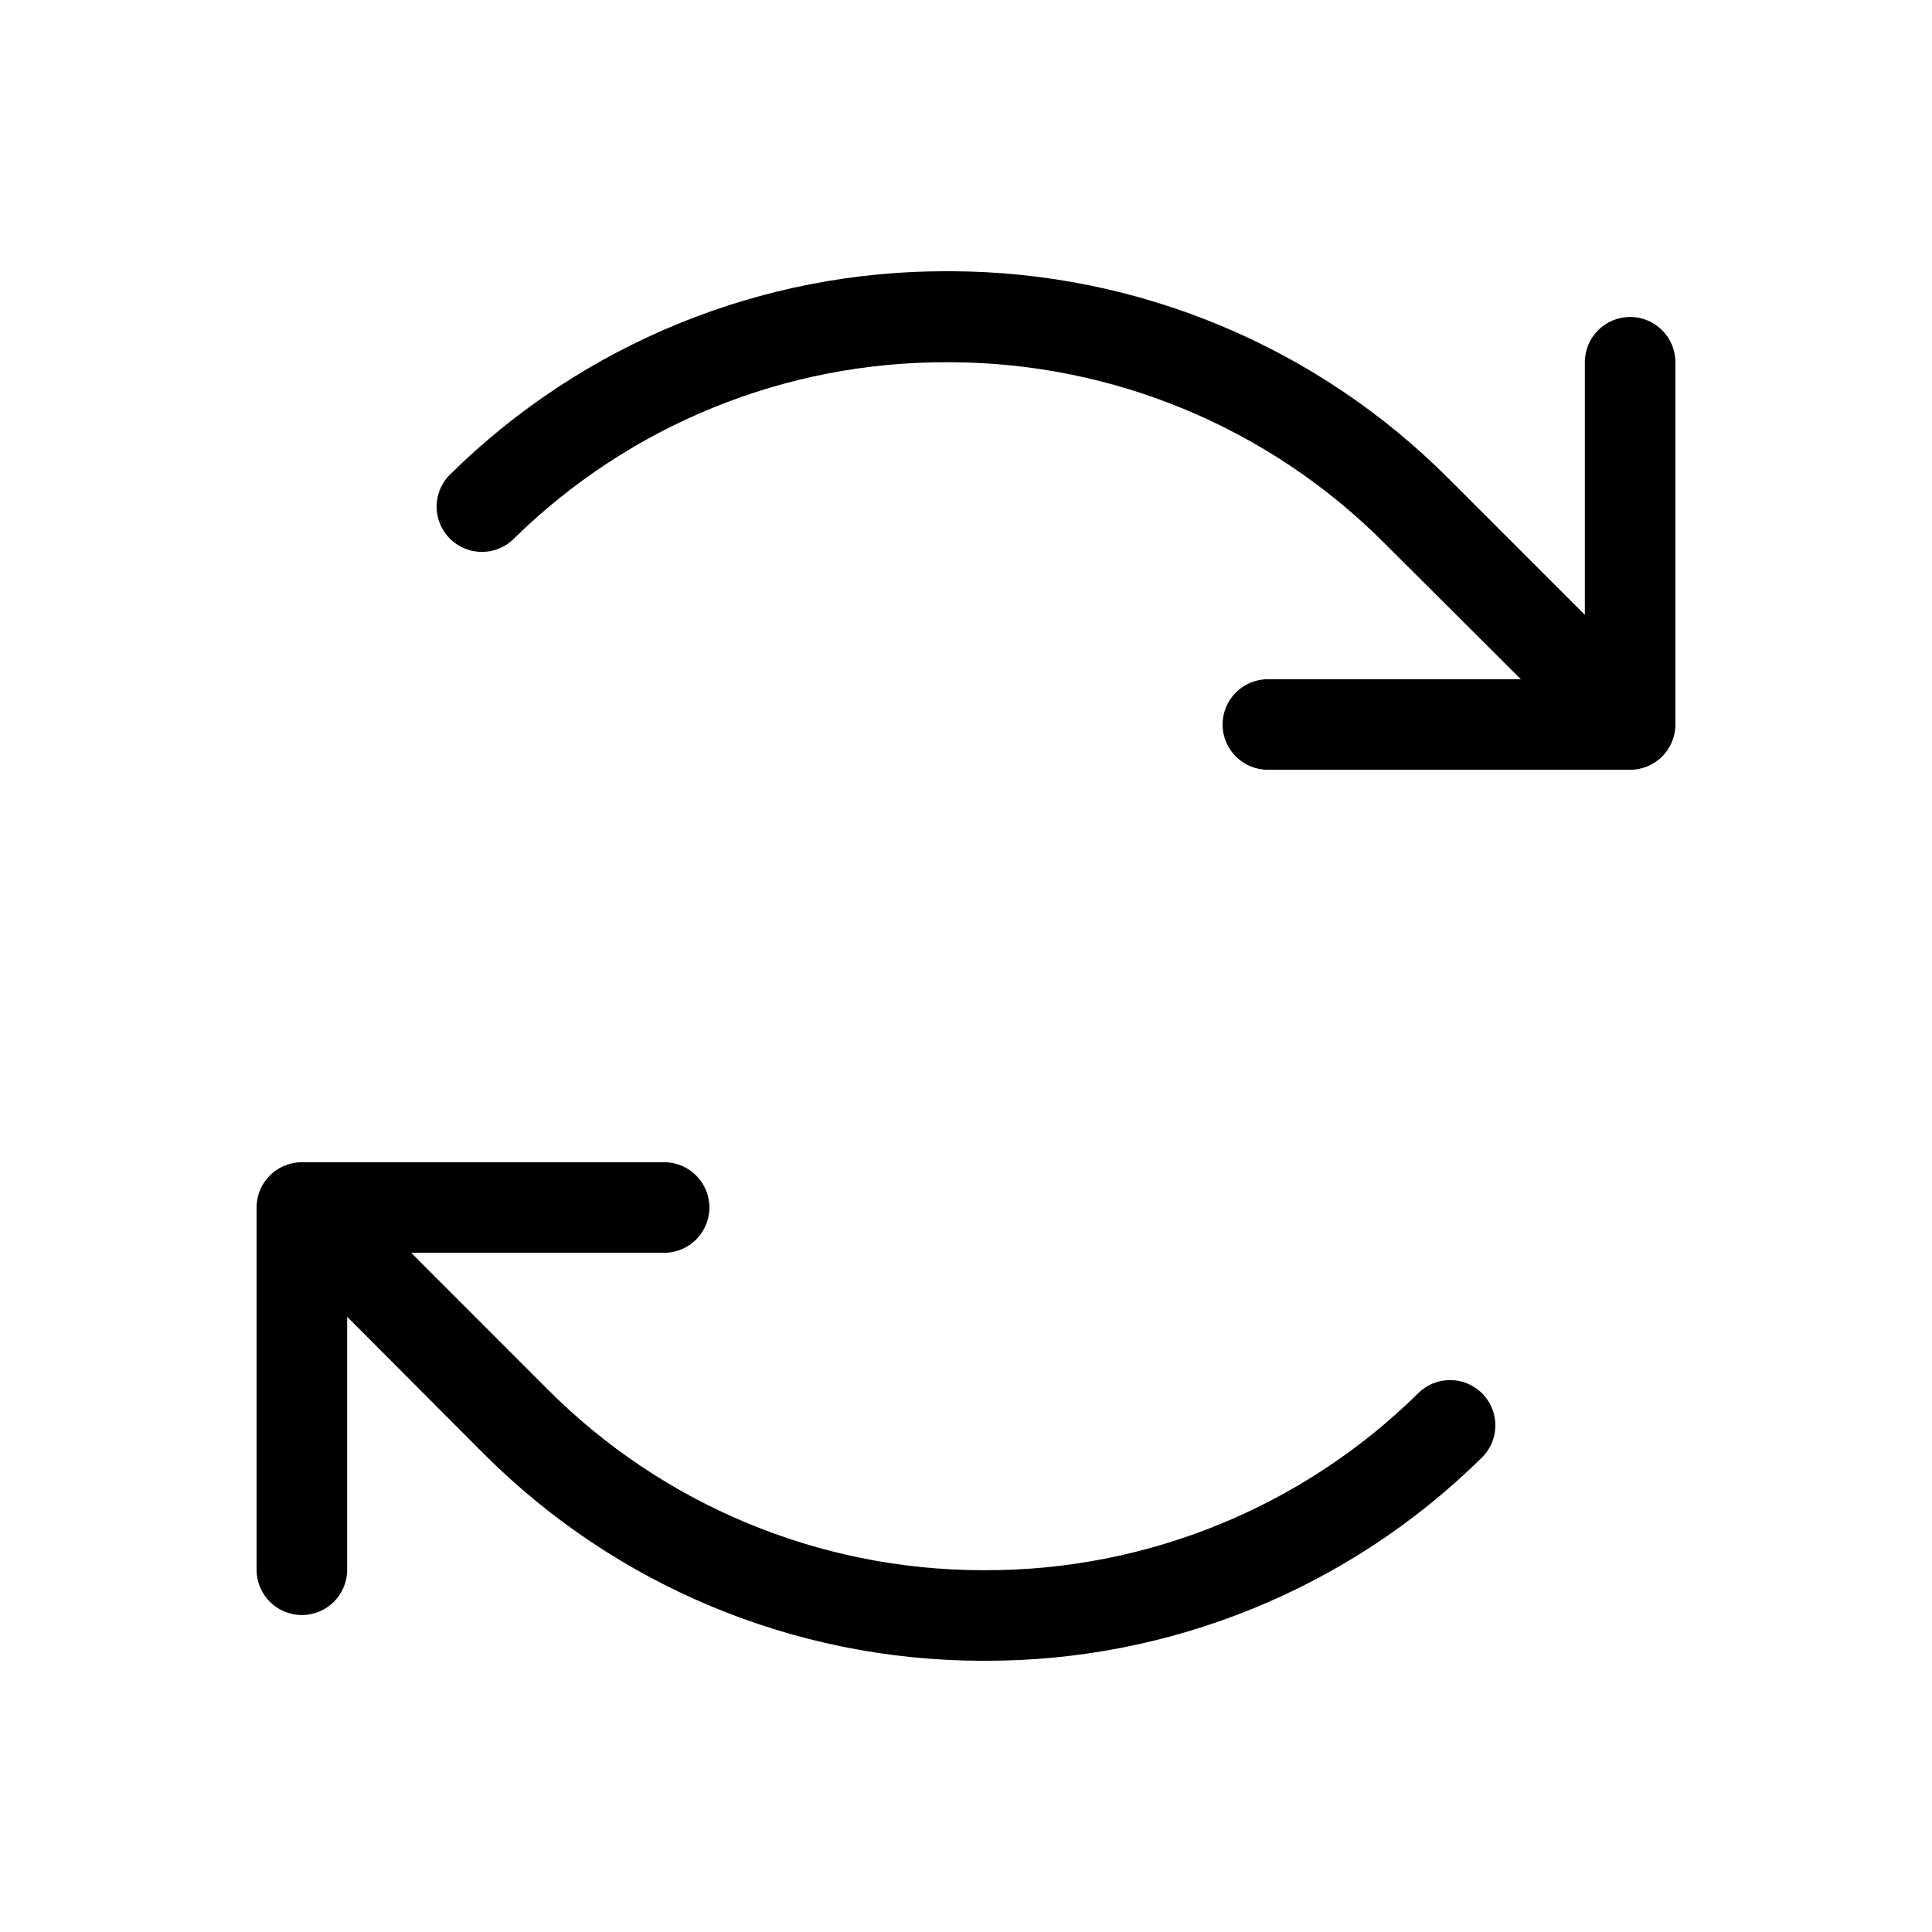
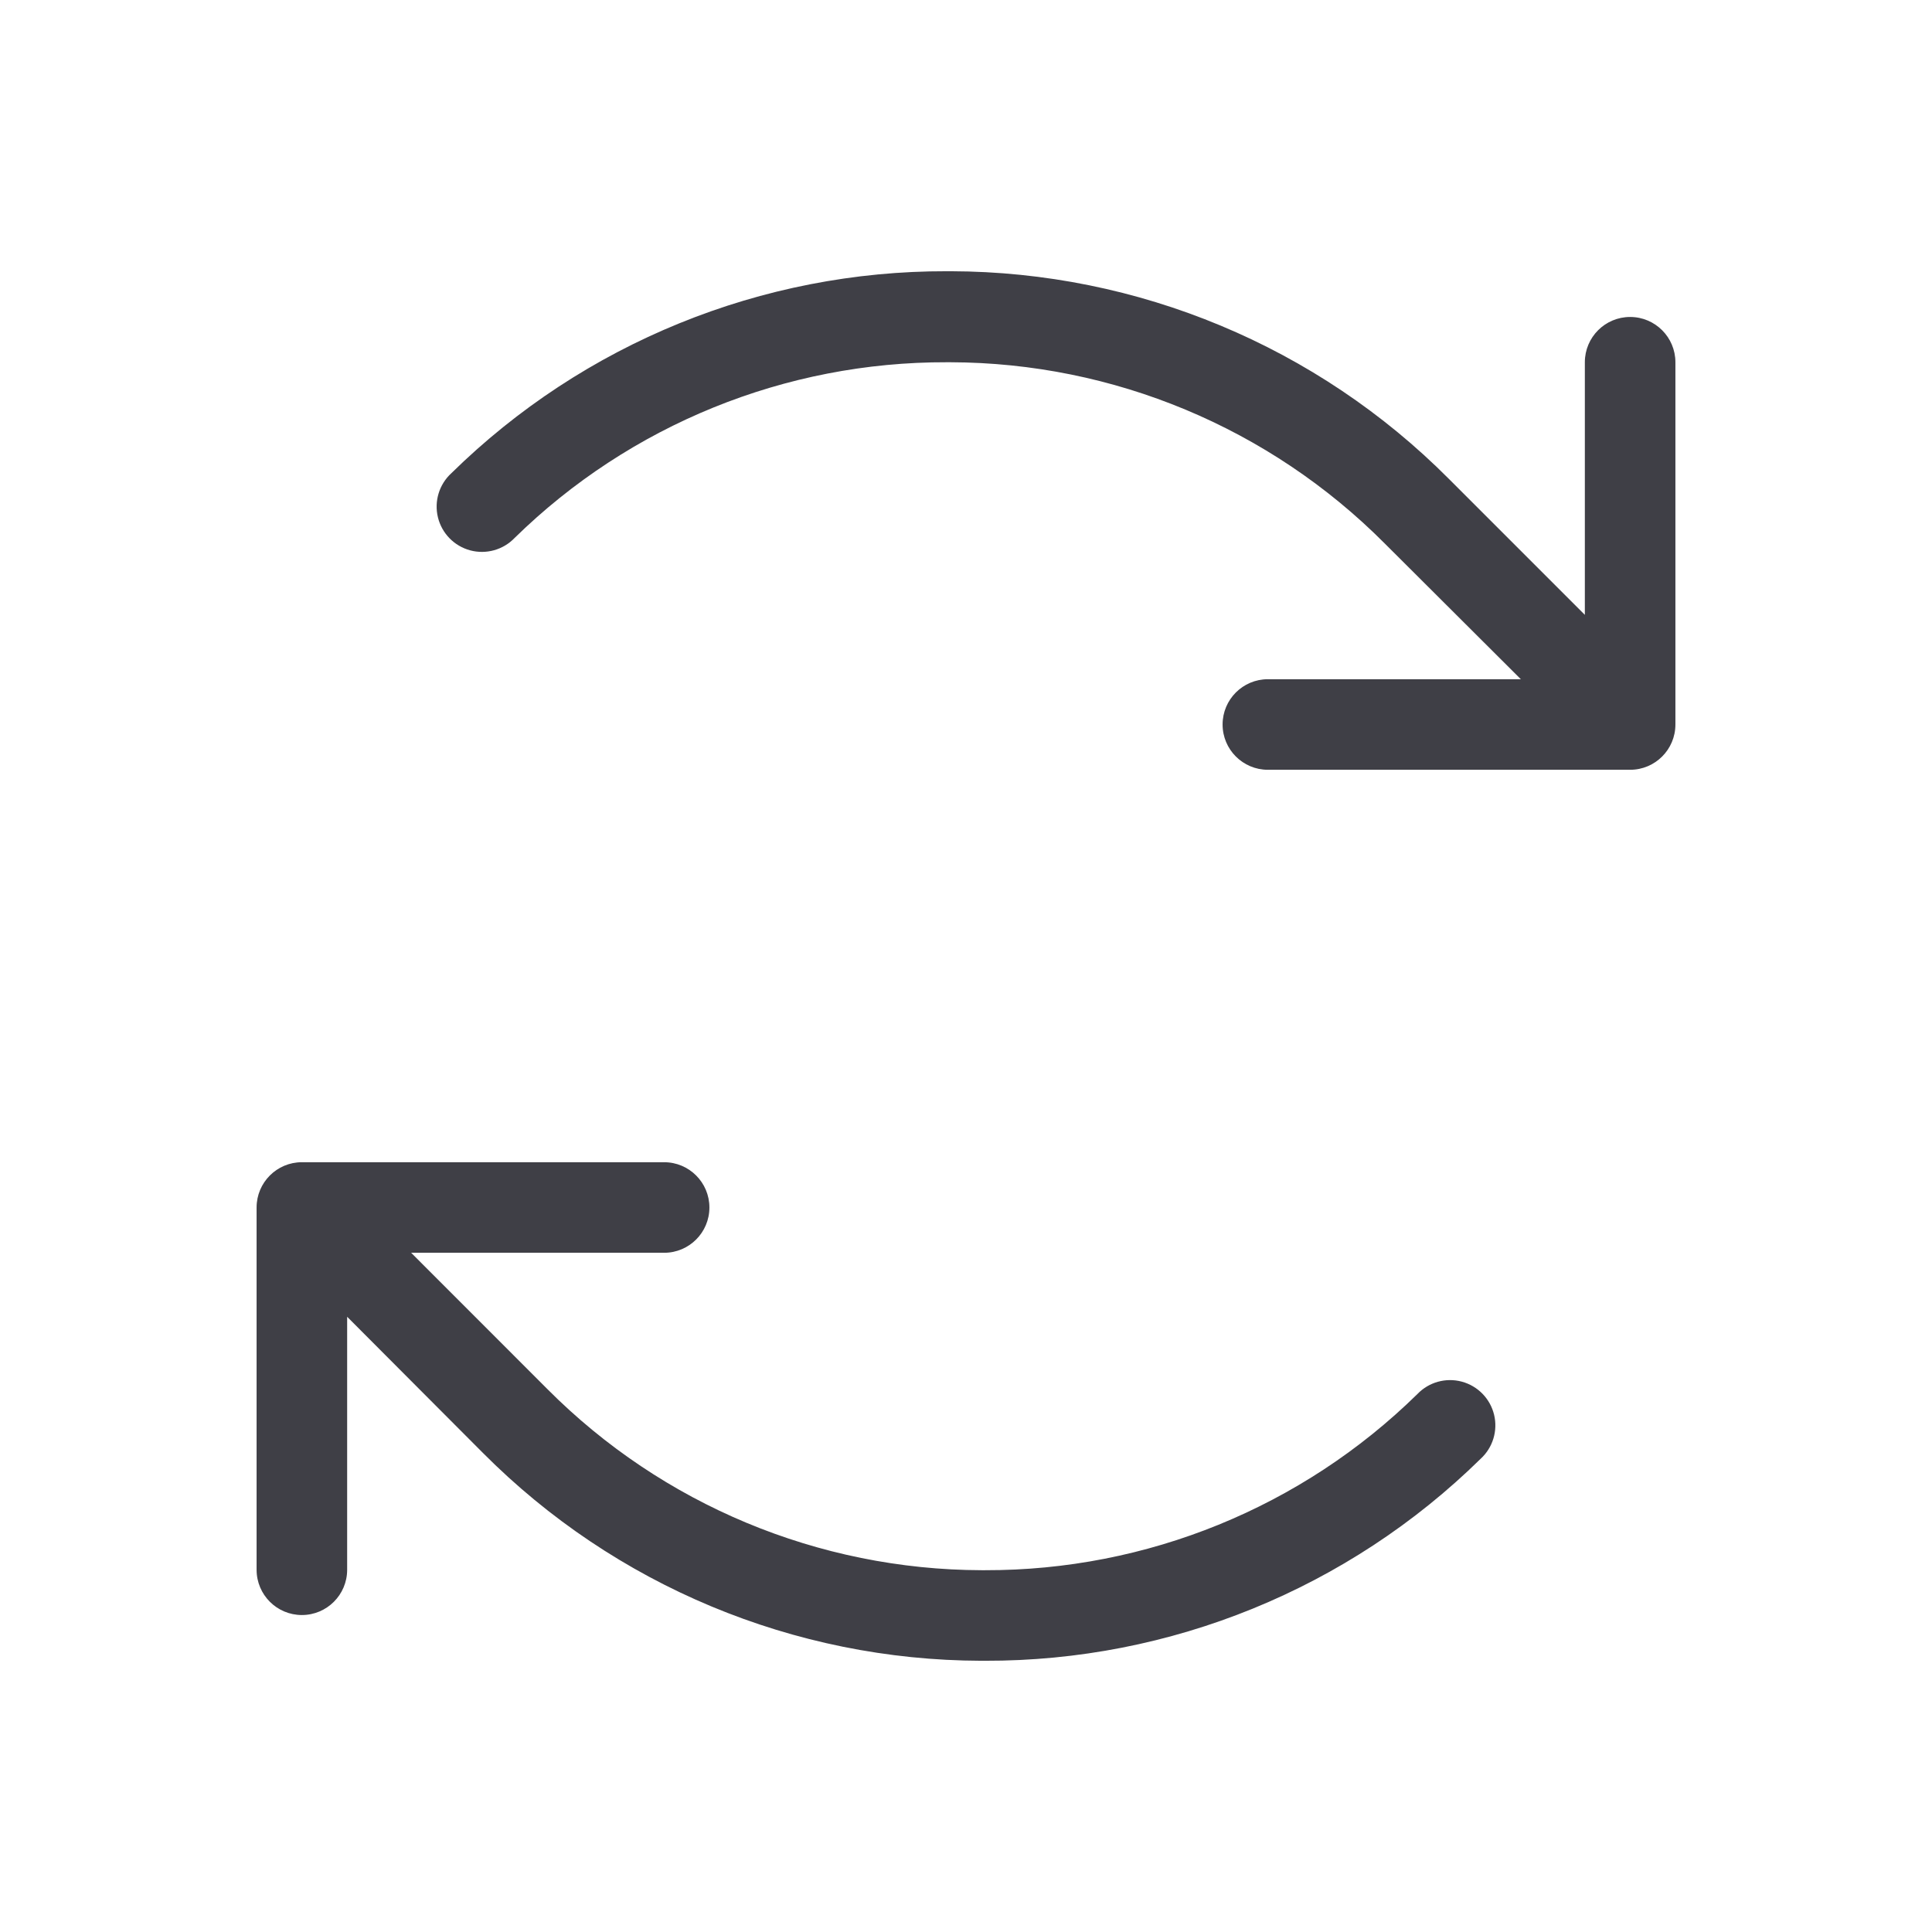
<svg xmlns="http://www.w3.org/2000/svg" width="32" height="32" viewBox="0 0 256 256">
-   <path fill="currentColor" d="M222 48v48a6 6 0 0 1-6 6h-48a6 6 0 0 1 0-12h33.52l-18.05-18a81.5 81.5 0 0 0-57.53-24h-.46a81.5 81.5 0 0 0-57.29 23.28 6 6 0 1 1-8.38-8.58 93.38 93.38 0 0 1 65.67-26.76h.52a93.45 93.45 0 0 1 66 27.53l18 18V48a6 6 0 0 1 12 0m-34.19 136.72a81.5 81.5 0 0 1-57.29 23.34h-.46a81.5 81.5 0 0 1-57.53-24L54.48 166H88a6 6 0 0 0 0-12H40a6 6 0 0 0-6 6v48a6 6 0 0 0 12 0v-33.52l18 18.05a93.45 93.45 0 0 0 66 27.53h.52a93.38 93.38 0 0 0 65.67-26.76 6 6 0 1 0-8.38-8.58" />
+   <path fill="#3F3F46" d="M222 48v48a6 6 0 0 1-6 6h-48a6 6 0 0 1 0-12h33.52l-18.05-18a81.5 81.5 0 0 0-57.53-24h-.46a81.5 81.5 0 0 0-57.29 23.28 6 6 0 1 1-8.38-8.58 93.38 93.38 0 0 1 65.67-26.76h.52a93.45 93.45 0 0 1 66 27.53l18 18V48a6 6 0 0 1 12 0m-34.19 136.72a81.5 81.5 0 0 1-57.29 23.34h-.46a81.5 81.5 0 0 1-57.53-24L54.48 166H88a6 6 0 0 0 0-12H40a6 6 0 0 0-6 6v48a6 6 0 0 0 12 0v-33.52l18 18.05a93.45 93.45 0 0 0 66 27.53h.52a93.38 93.38 0 0 0 65.67-26.76 6 6 0 1 0-8.38-8.58" />
</svg>
